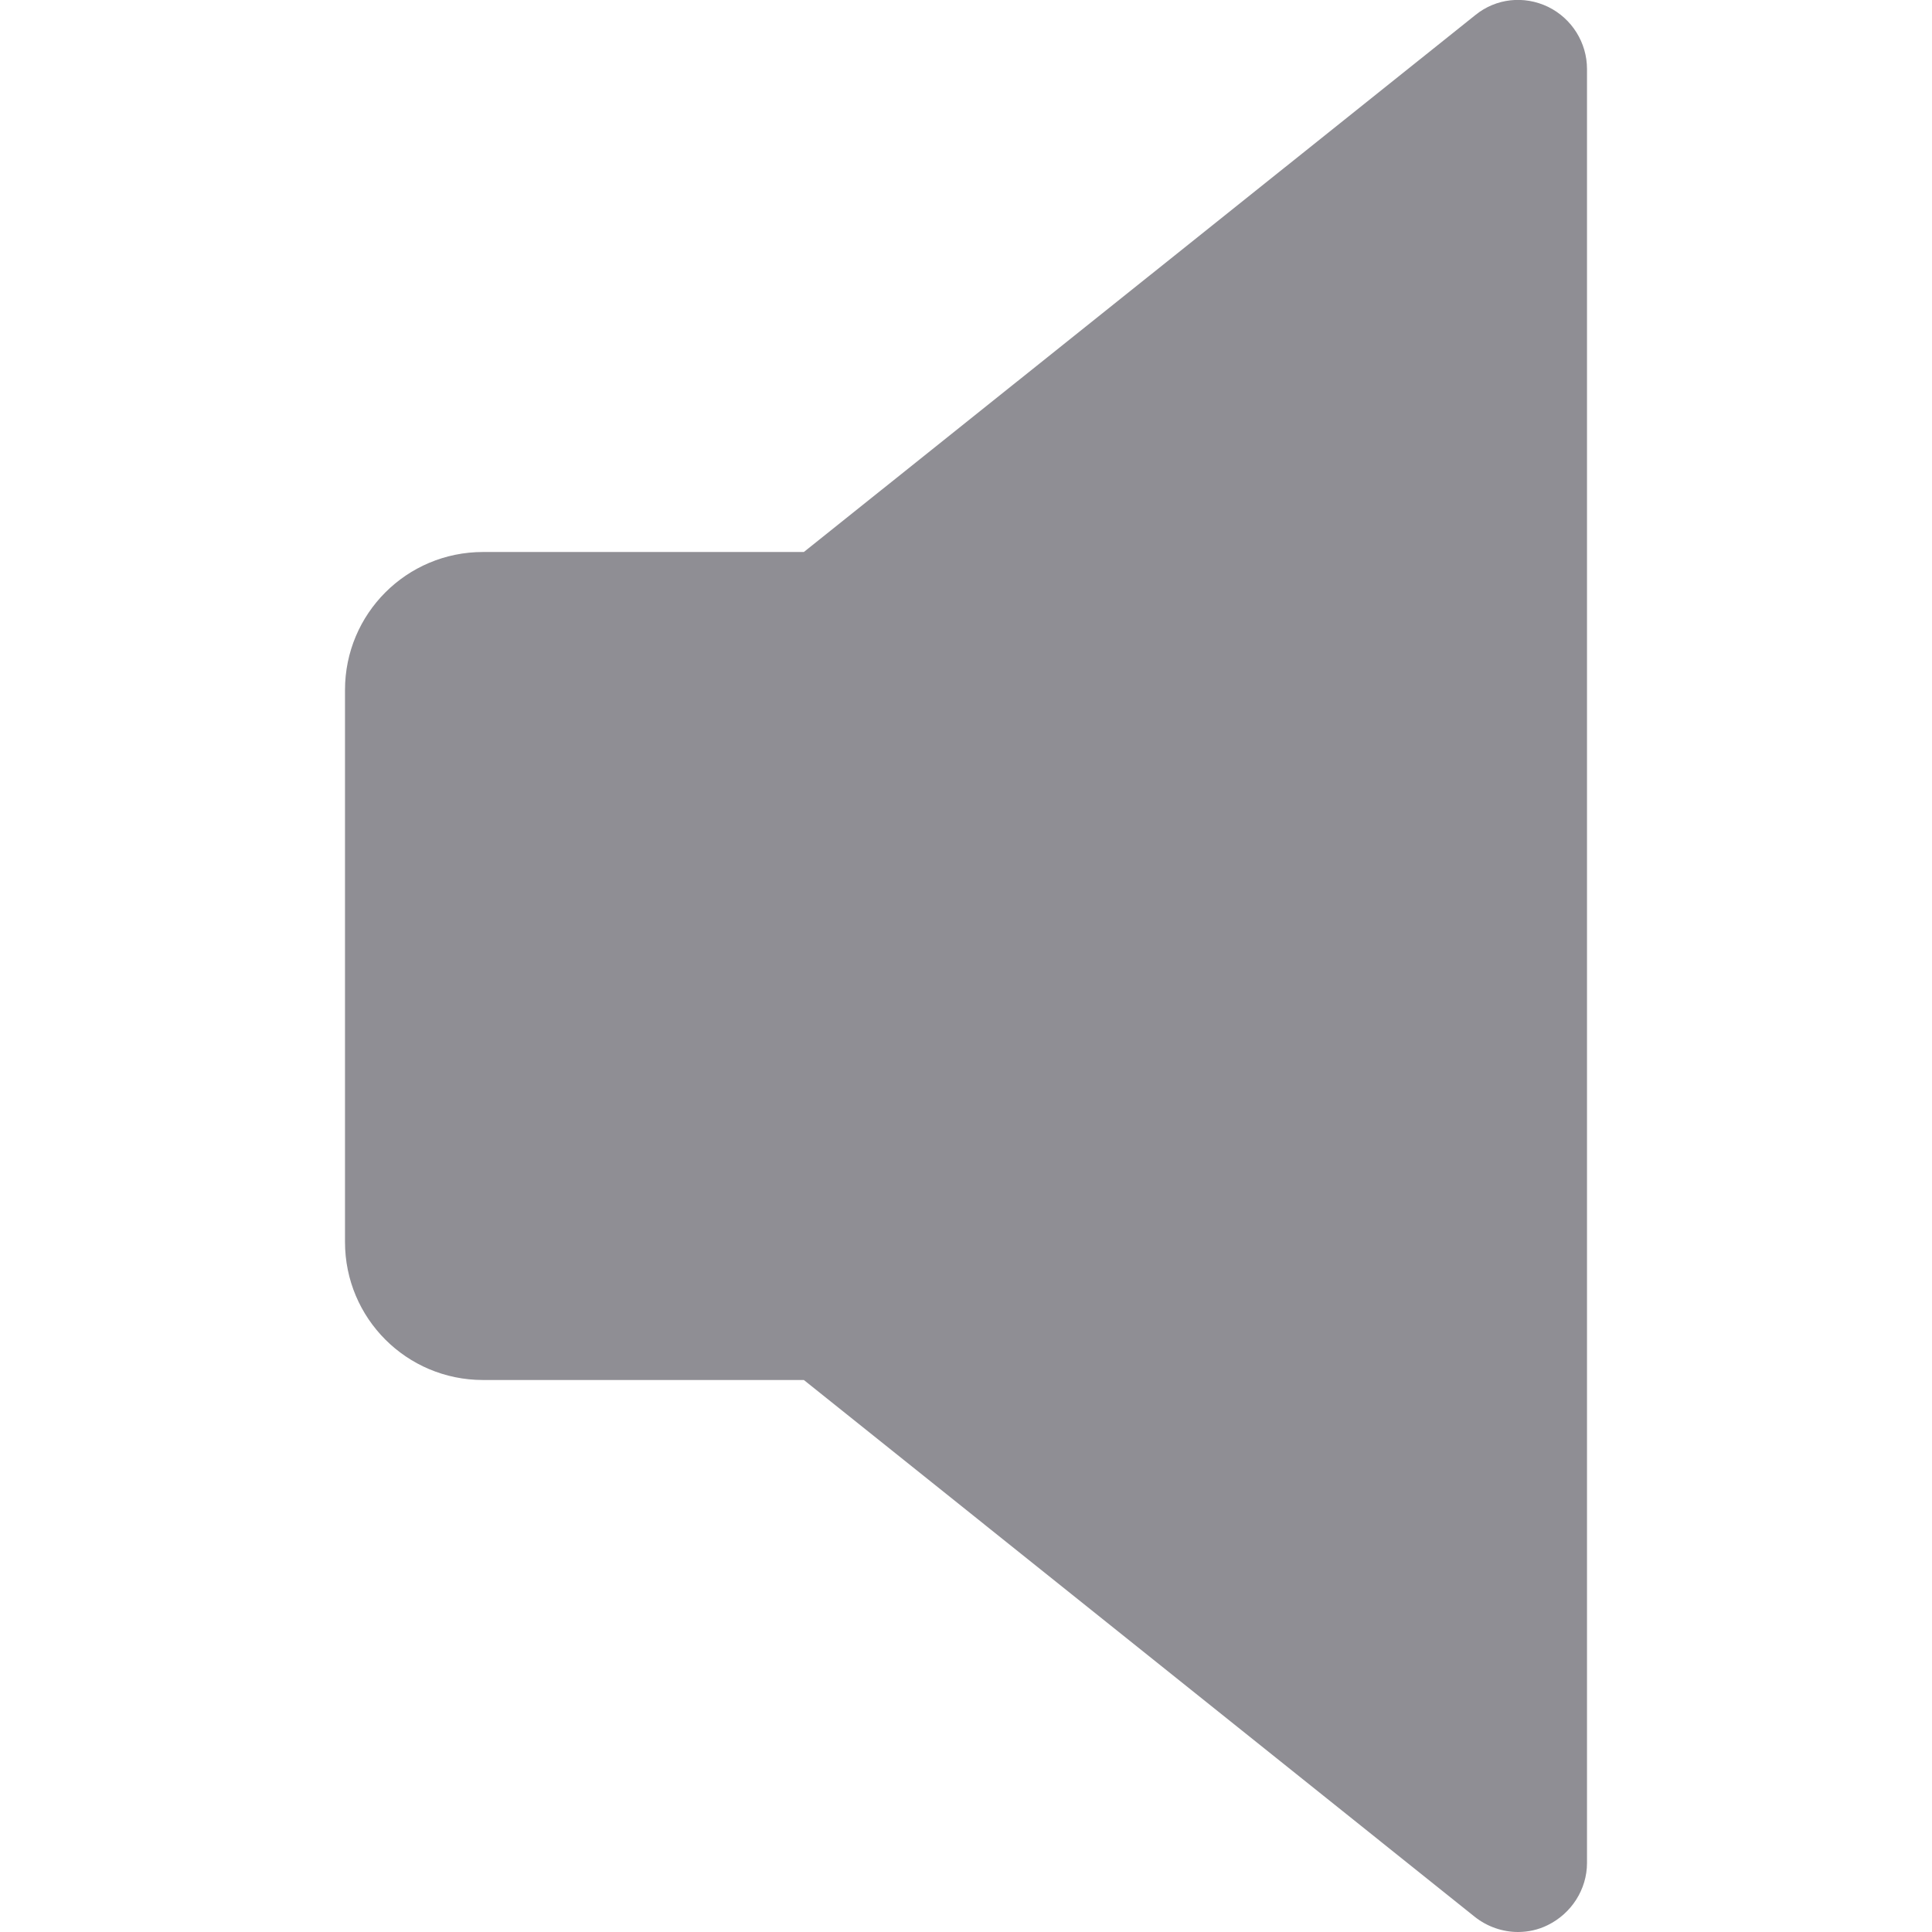
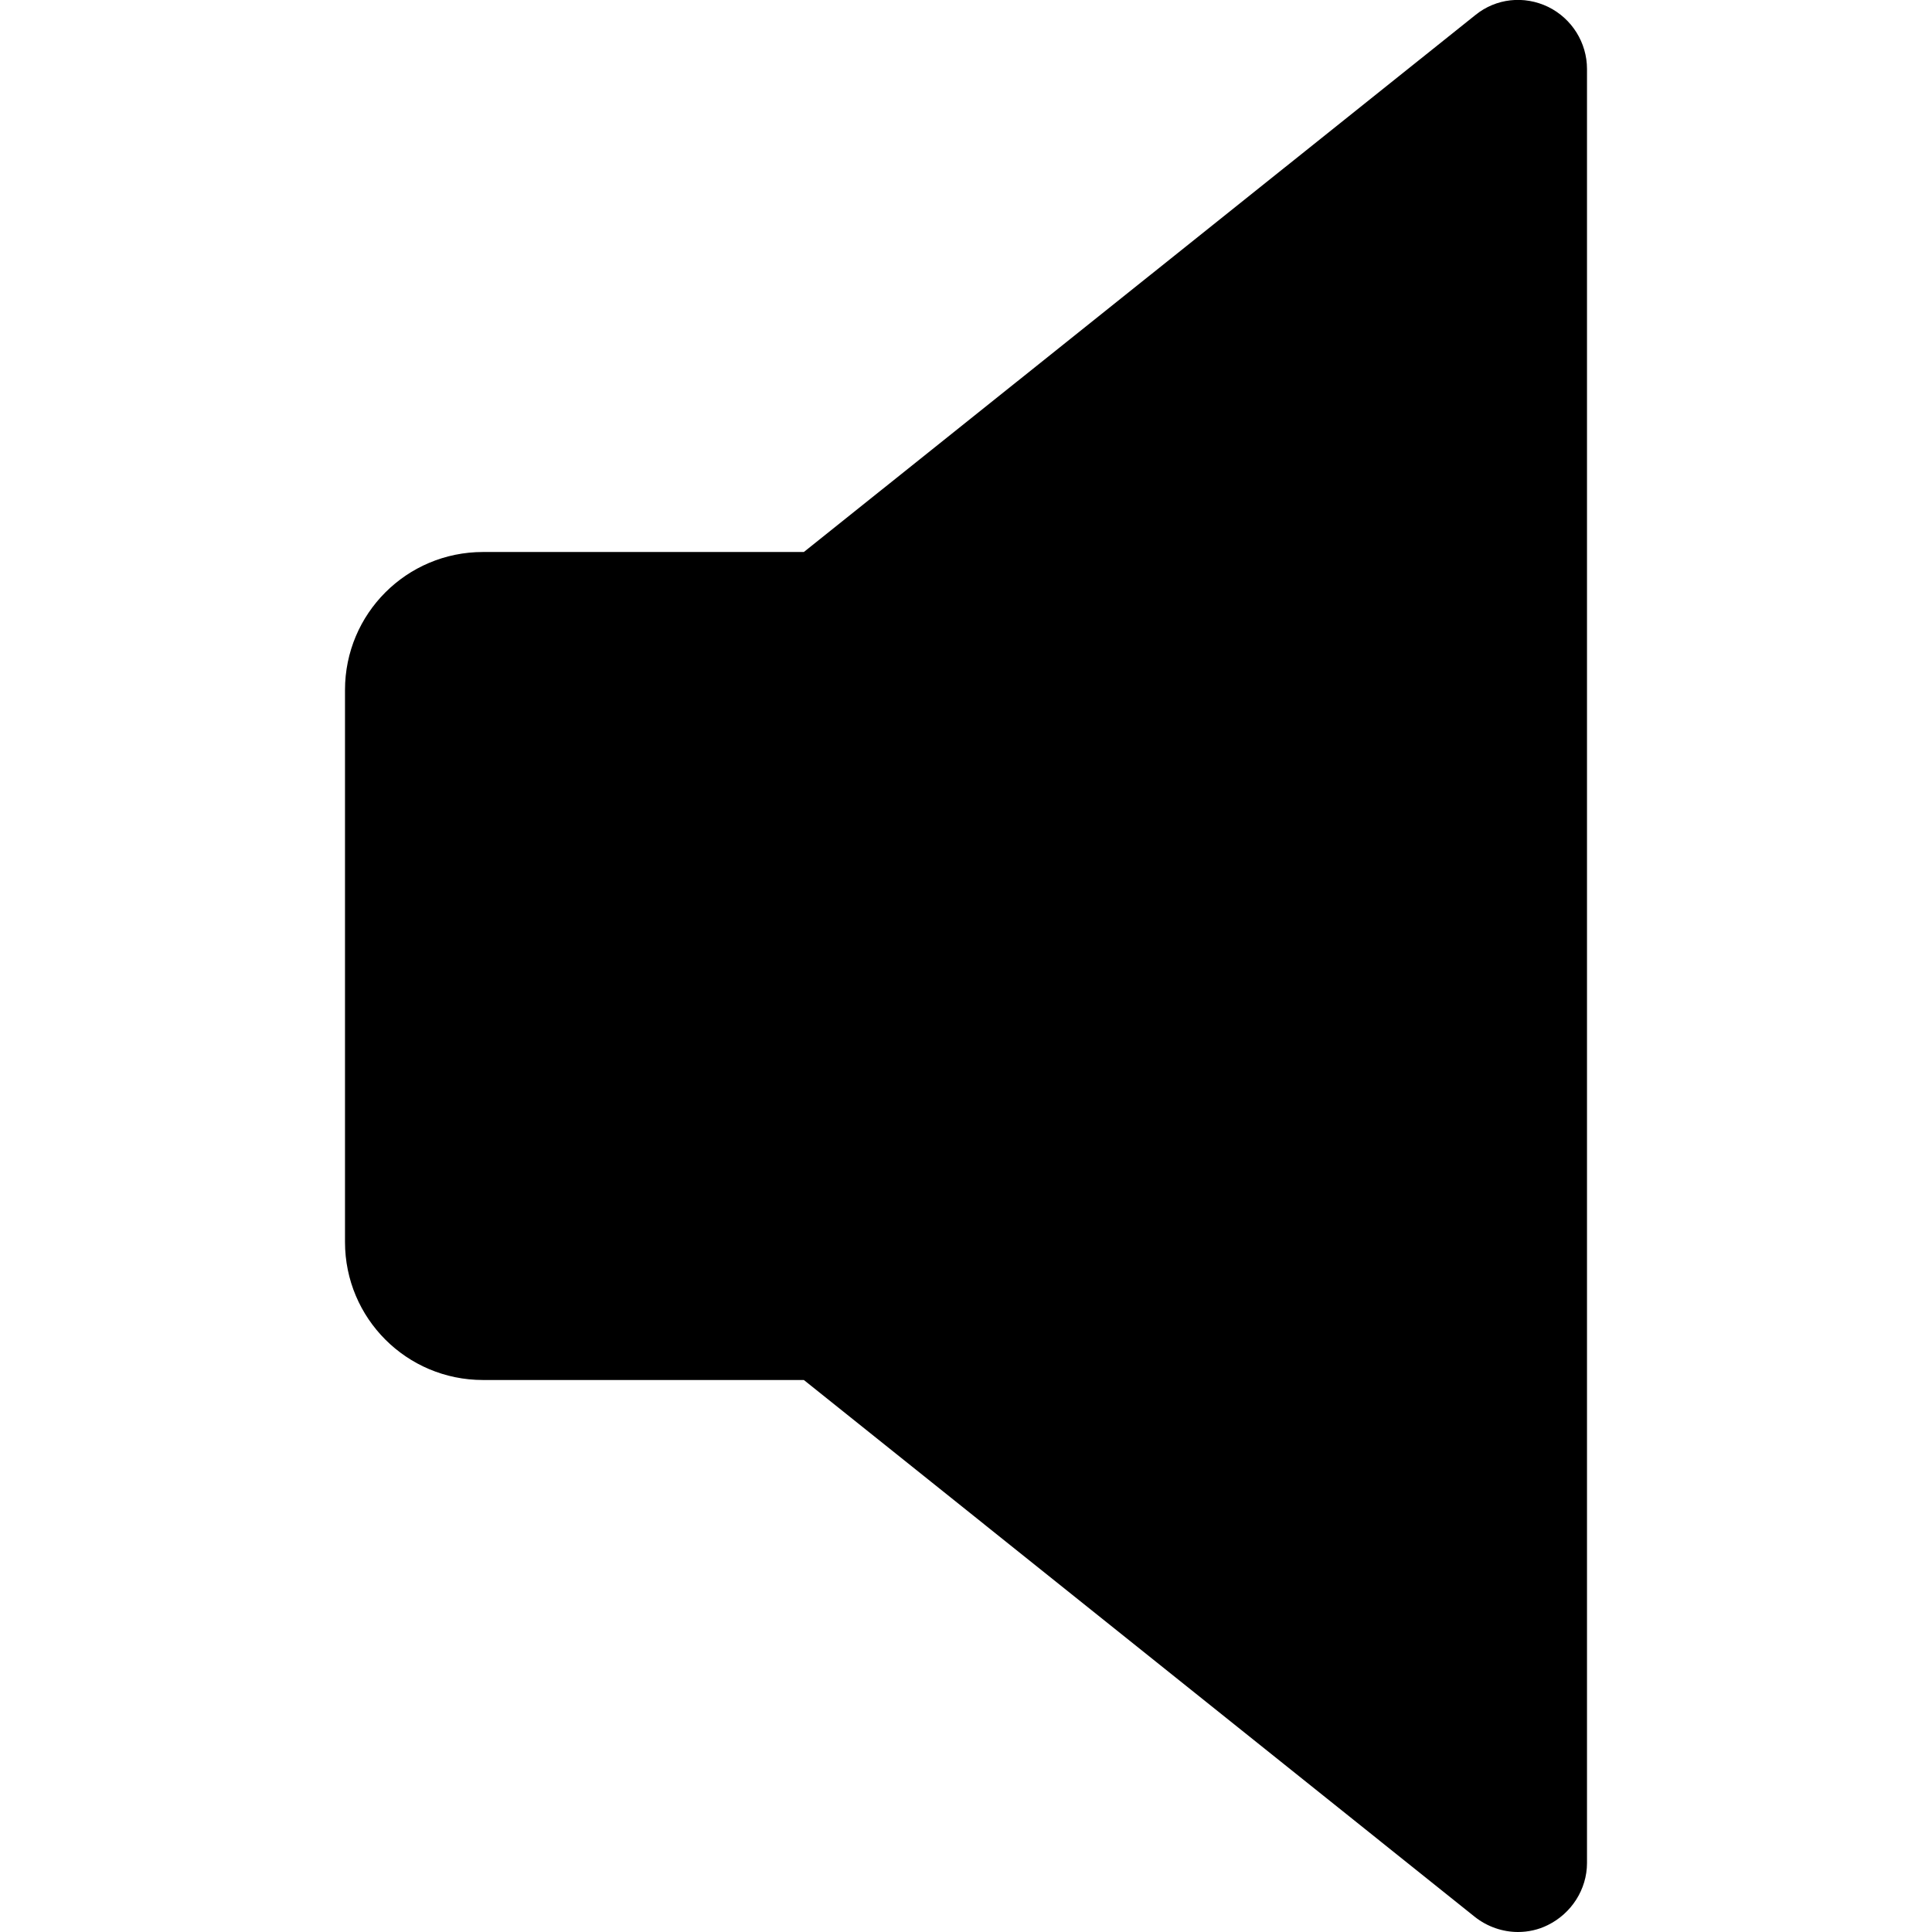
- <svg xmlns="http://www.w3.org/2000/svg" viewBox="0 0 448 448" fill="#8f8e94">
+ <svg xmlns="http://www.w3.org/2000/svg" viewBox="0 0 448 448">
  <path d="M359 1.6c-5.6-2.7-12.1-2-16.9 1.9L186.4 128h-74.4c-17.7 0-32 14.3-32 32v128c0 17.7 14.3 32 32 32h74.4l155.6 124.5c2.9 2.3 6.5 3.5 10 3.5 2.3 0 4.7-0.5 6.9-1.6 5.5-2.7 9.1-8.3 9.1-14.4v-416C368 9.9 364.5 4.3 359 1.6z" />
</svg>
